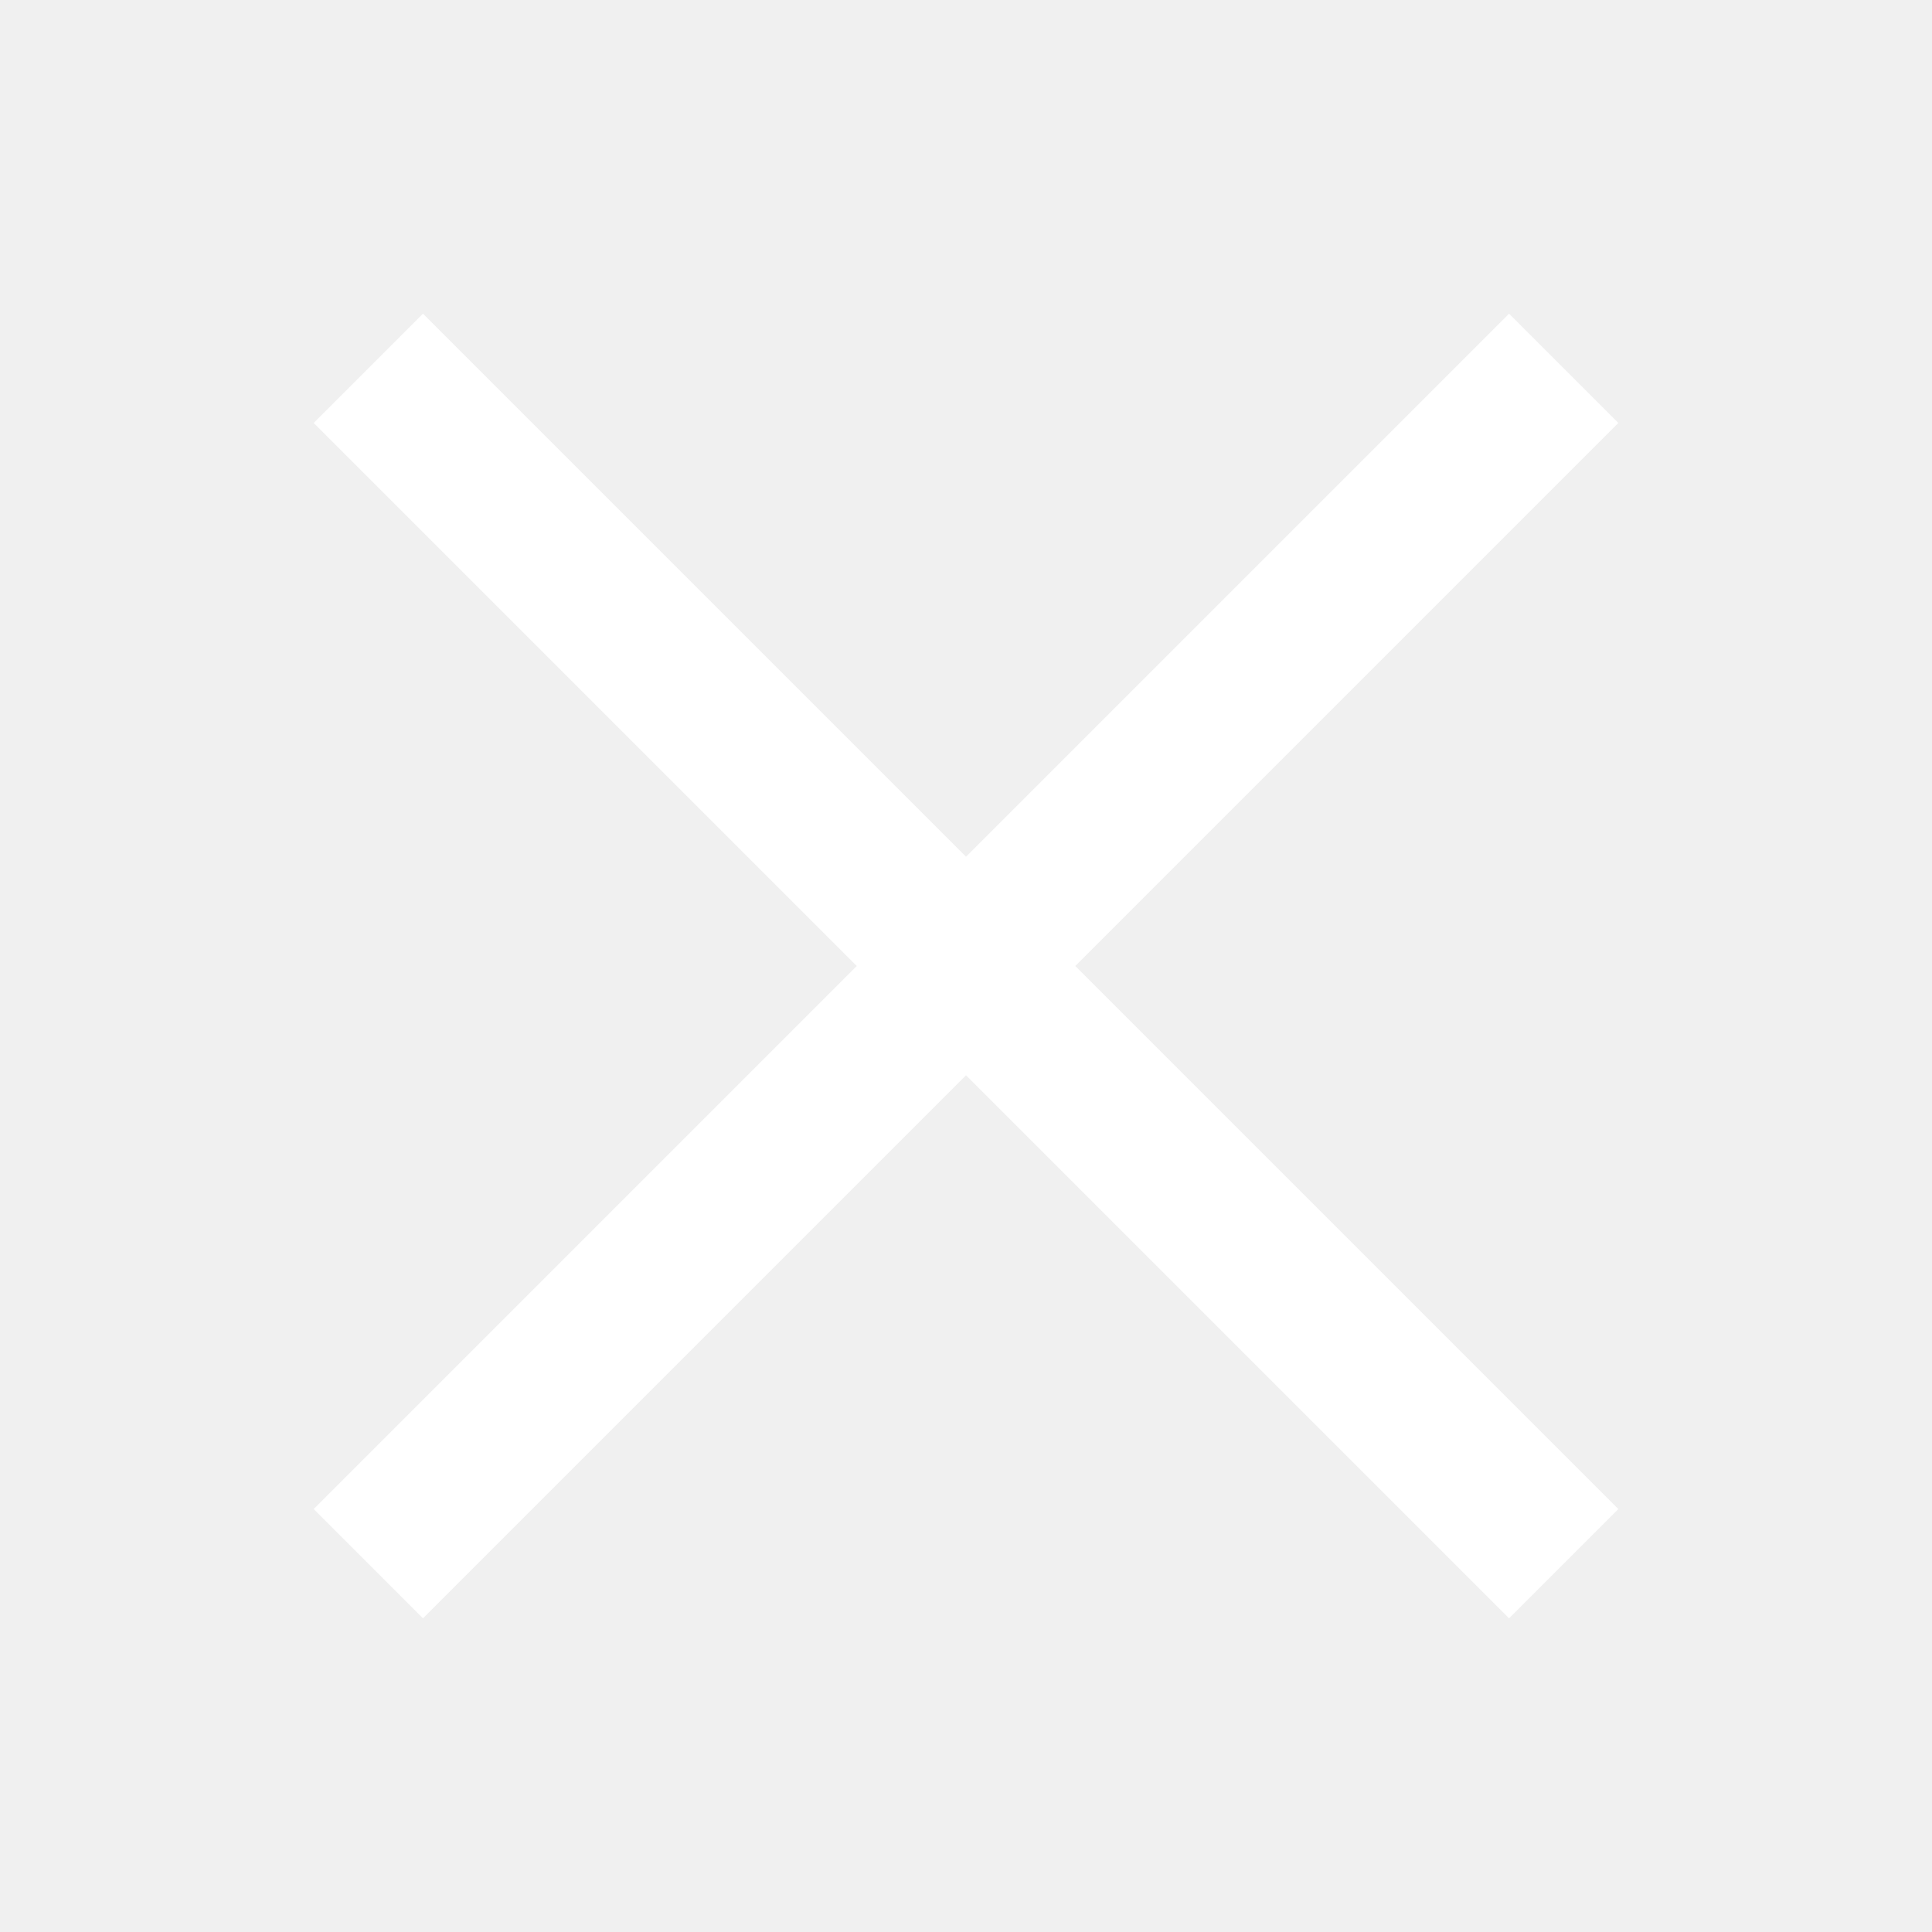
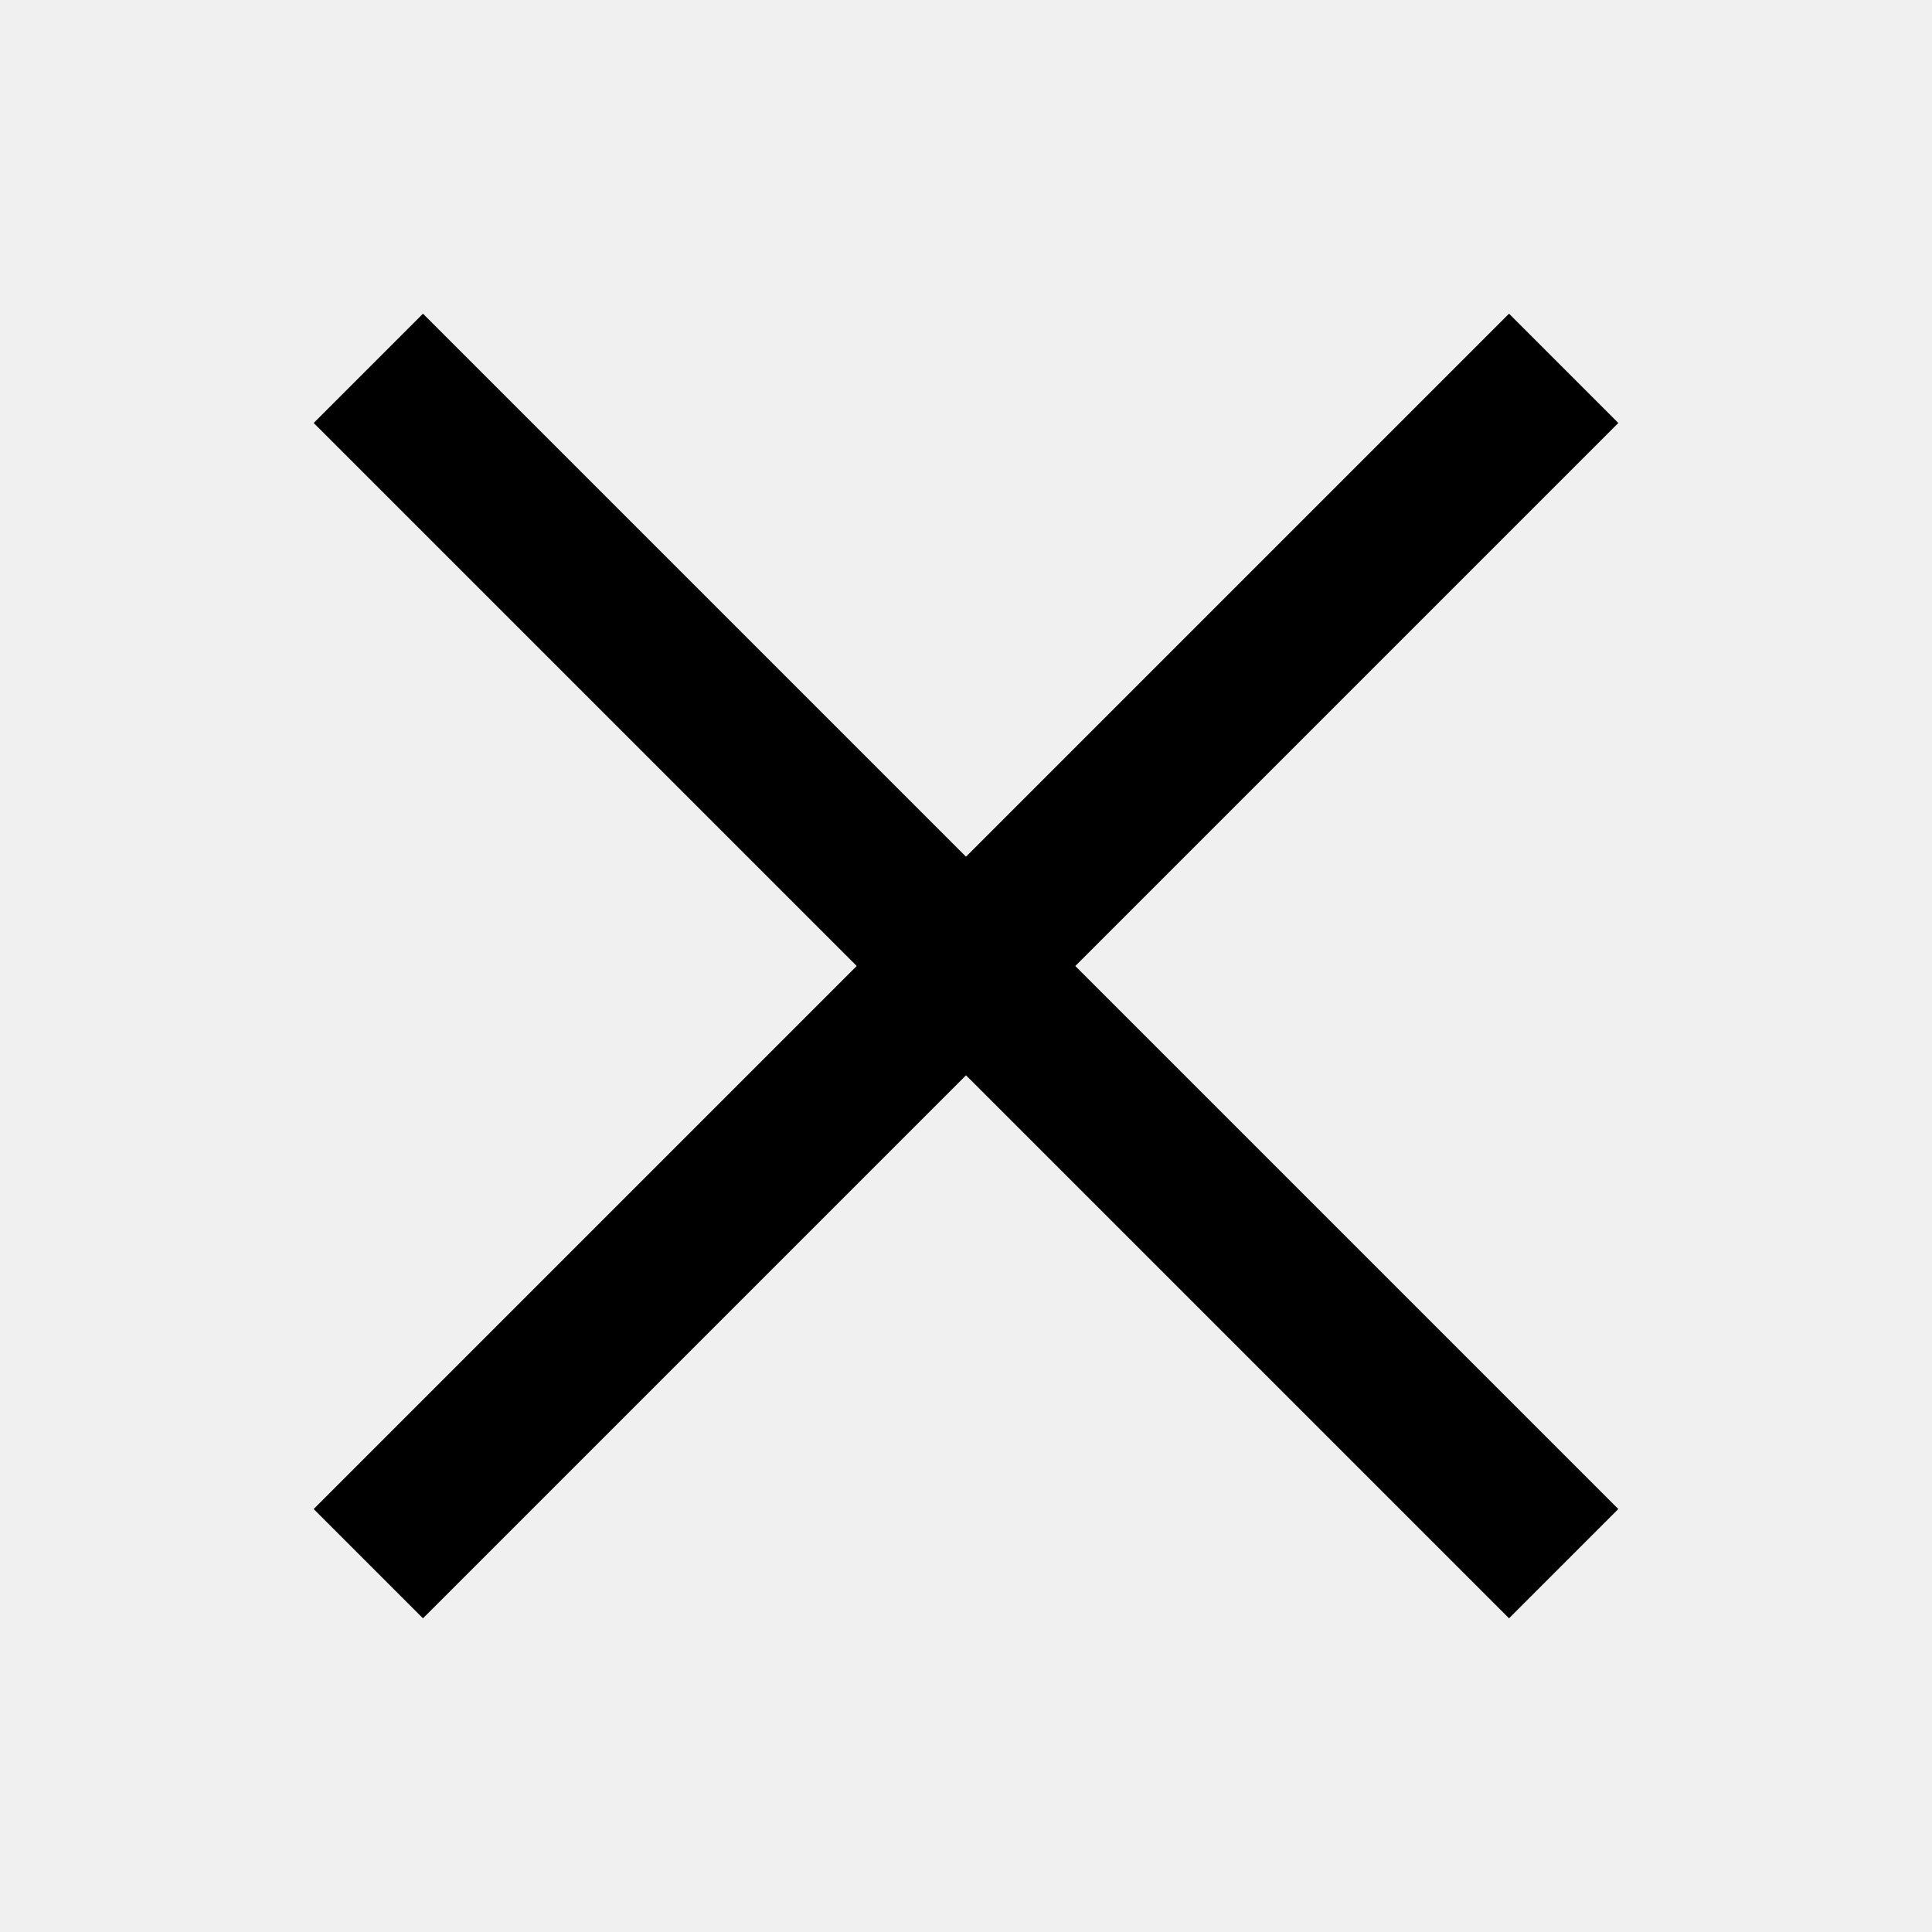
<svg xmlns="http://www.w3.org/2000/svg" width="1em" height="1em" viewBox="0 0 1024 1024">
-   <path fill="white" fill-rule="evenodd" d="M799.855 166.312c.023.007.043.018.084.059l57.69 57.69c.041.041.052.06.059.084a.118.118 0 0 1 0 .069c-.007.023-.018.042-.059.083L569.926 512l287.703 287.703c.041.04.052.06.059.083a.118.118 0 0 1 0 .07c-.007.022-.018.042-.059.083l-57.69 57.69c-.041.041-.06.052-.084.059a.118.118 0 0 1-.069 0c-.023-.007-.042-.018-.083-.059L512 569.926L224.297 857.629c-.04.041-.06.052-.083.059a.118.118 0 0 1-.07 0c-.022-.007-.042-.018-.083-.059l-57.69-57.69c-.041-.041-.052-.06-.059-.084a.118.118 0 0 1 0-.069c.007-.023.018-.042.059-.083L454.073 512L166.371 224.297c-.041-.04-.052-.06-.059-.083a.118.118 0 0 1 0-.07c.007-.022.018-.042.059-.083l57.69-57.69c.041-.041.06-.052.084-.059a.118.118 0 0 1 .069 0c.023.007.042.018.083.059L512 454.073l287.703-287.702c.04-.041.06-.052.083-.059a.118.118 0 0 1 .07 0Z" />
+   <path fill="currentColor" fill-rule="evenodd" d="M799.855 166.312c.023.007.043.018.084.059l57.69 57.69c.041.041.052.06.059.084a.118.118 0 0 1 0 .069c-.007.023-.018.042-.059.083L569.926 512l287.703 287.703c.041.04.052.06.059.083a.118.118 0 0 1 0 .07c-.007.022-.018.042-.059.083l-57.69 57.69c-.041.041-.06.052-.084.059a.118.118 0 0 1-.069 0c-.023-.007-.042-.018-.083-.059L512 569.926L224.297 857.629c-.04.041-.06.052-.083.059a.118.118 0 0 1-.07 0c-.022-.007-.042-.018-.083-.059l-57.69-57.69c-.041-.041-.052-.06-.059-.084a.118.118 0 0 1 0-.069c.007-.023.018-.042.059-.083L454.073 512L166.371 224.297c-.041-.04-.052-.06-.059-.083a.118.118 0 0 1 0-.07c.007-.022.018-.042.059-.083l57.69-57.69c.041-.041.06-.052.084-.059a.118.118 0 0 1 .069 0c.023.007.042.018.083.059L512 454.073l287.703-287.702c.04-.041.06-.052.083-.059a.118.118 0 0 1 .07 0Z" />
</svg>
